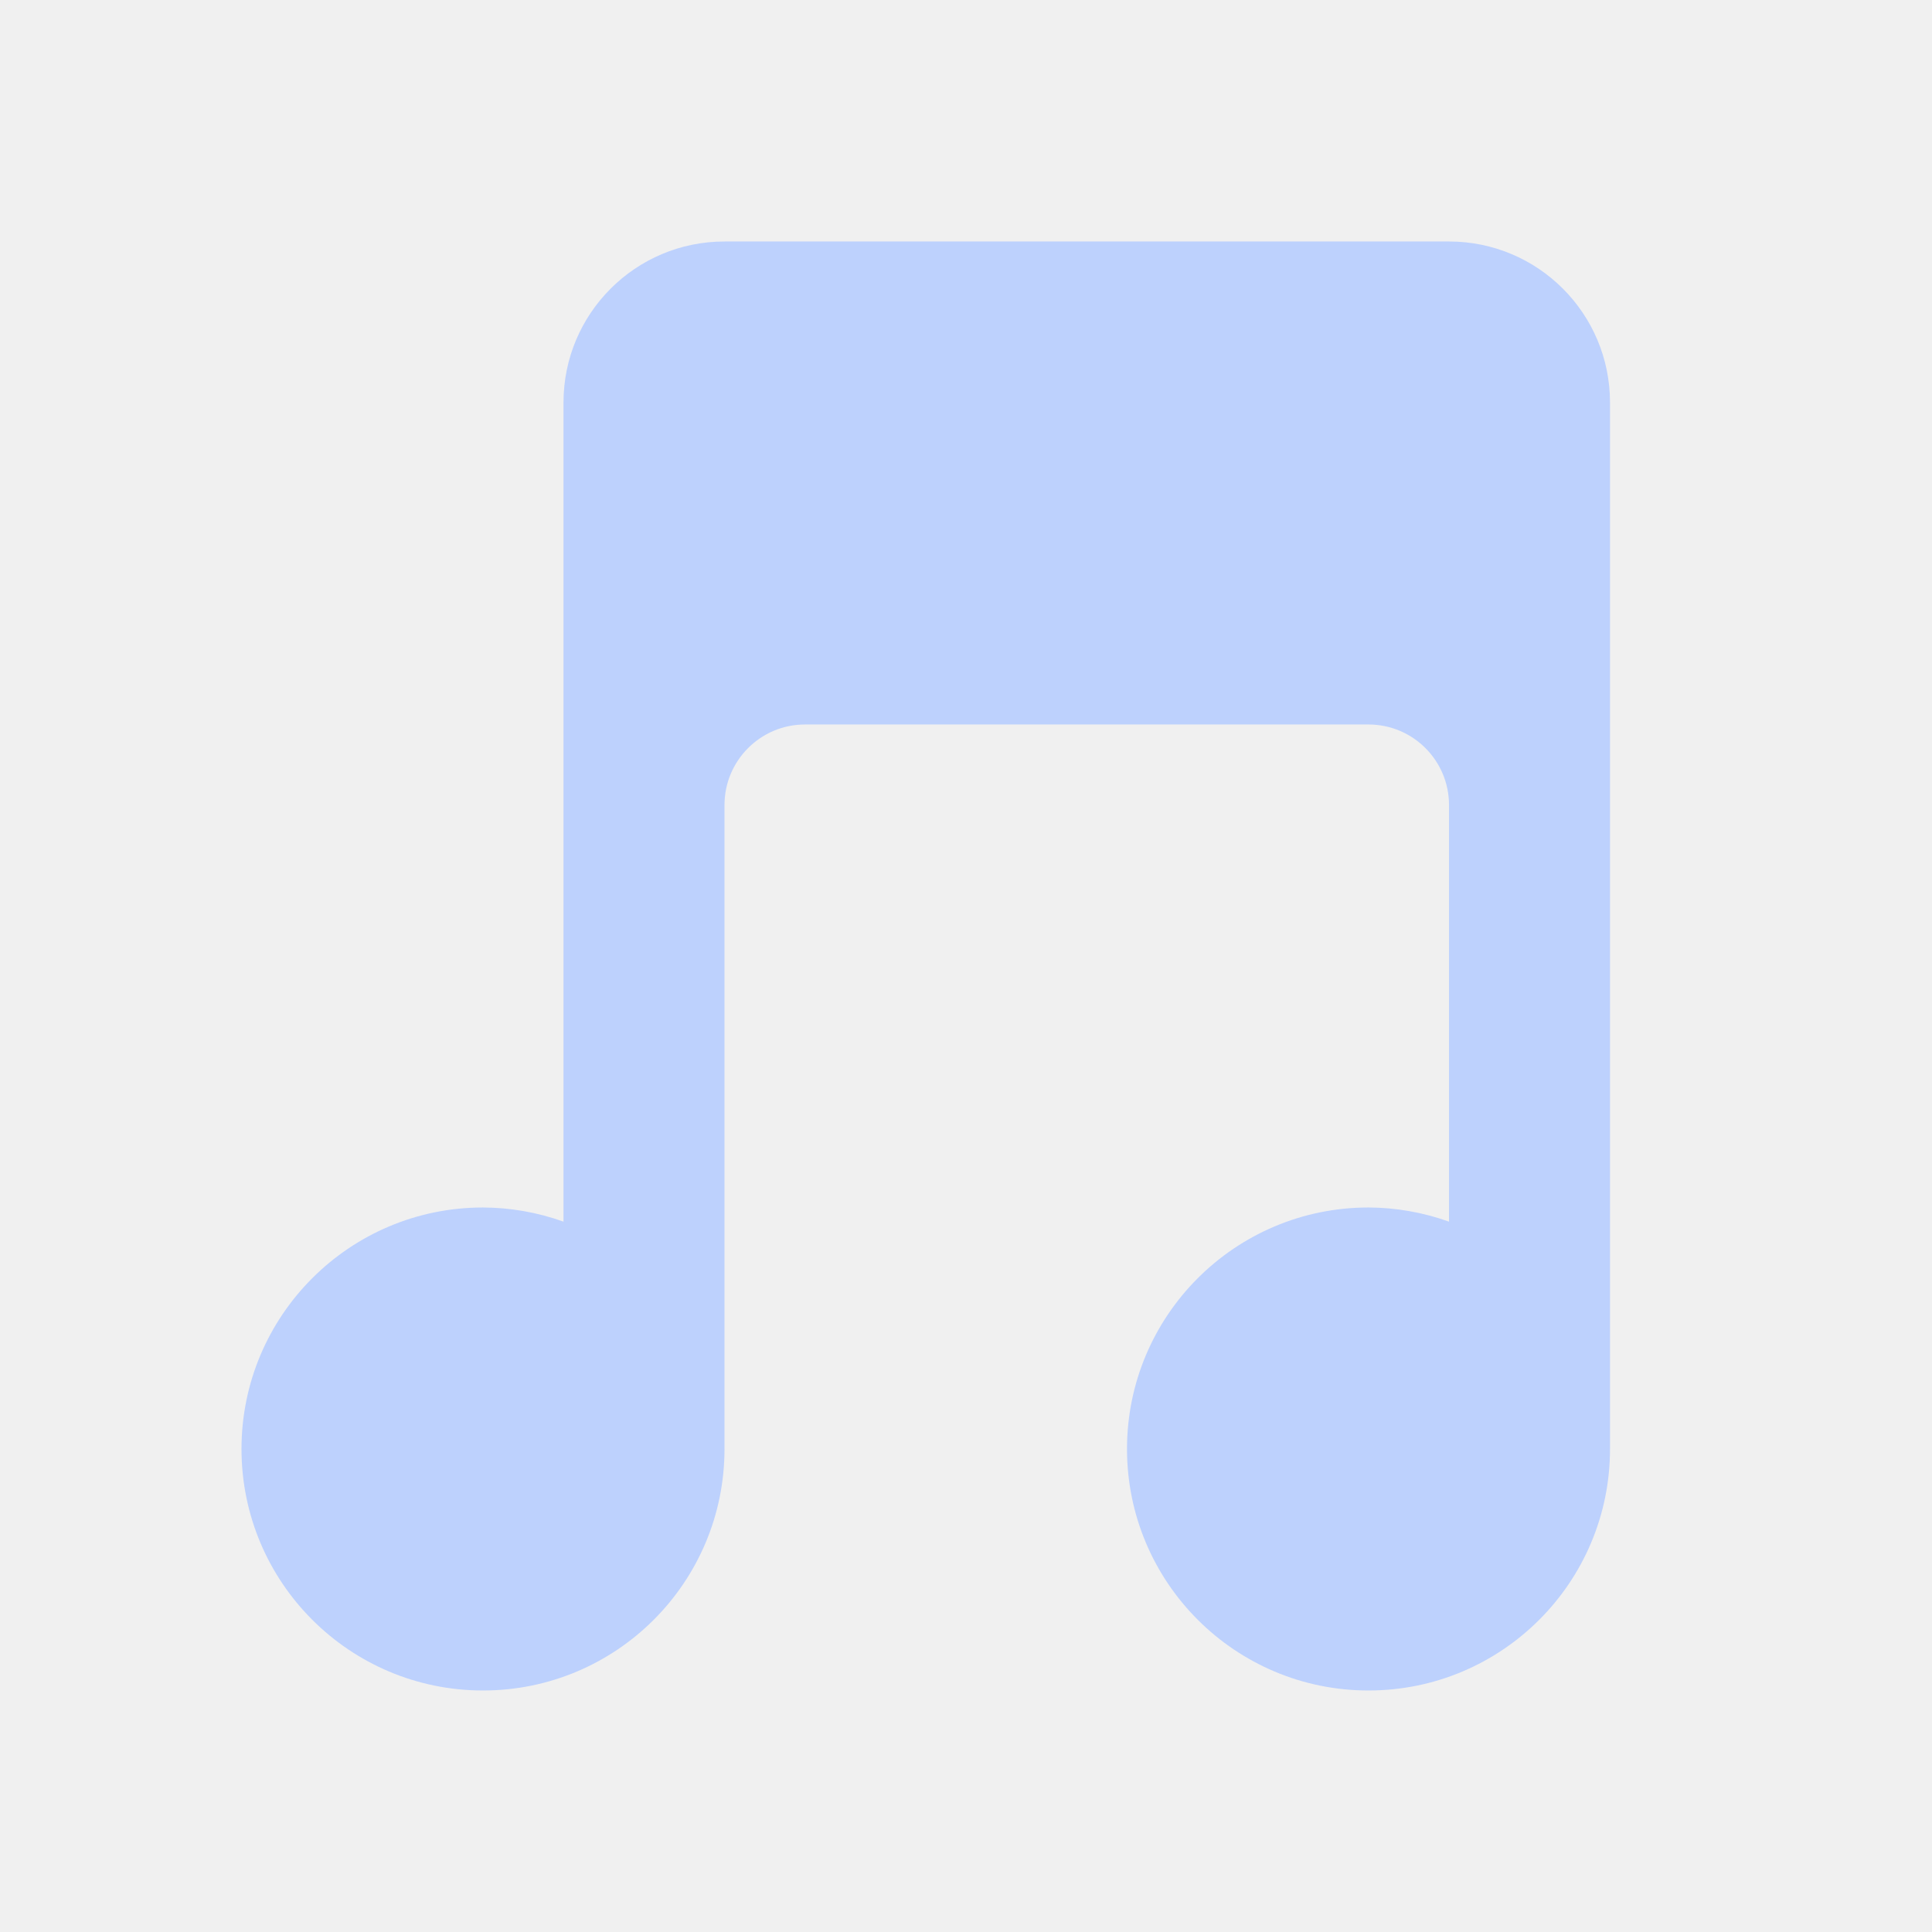
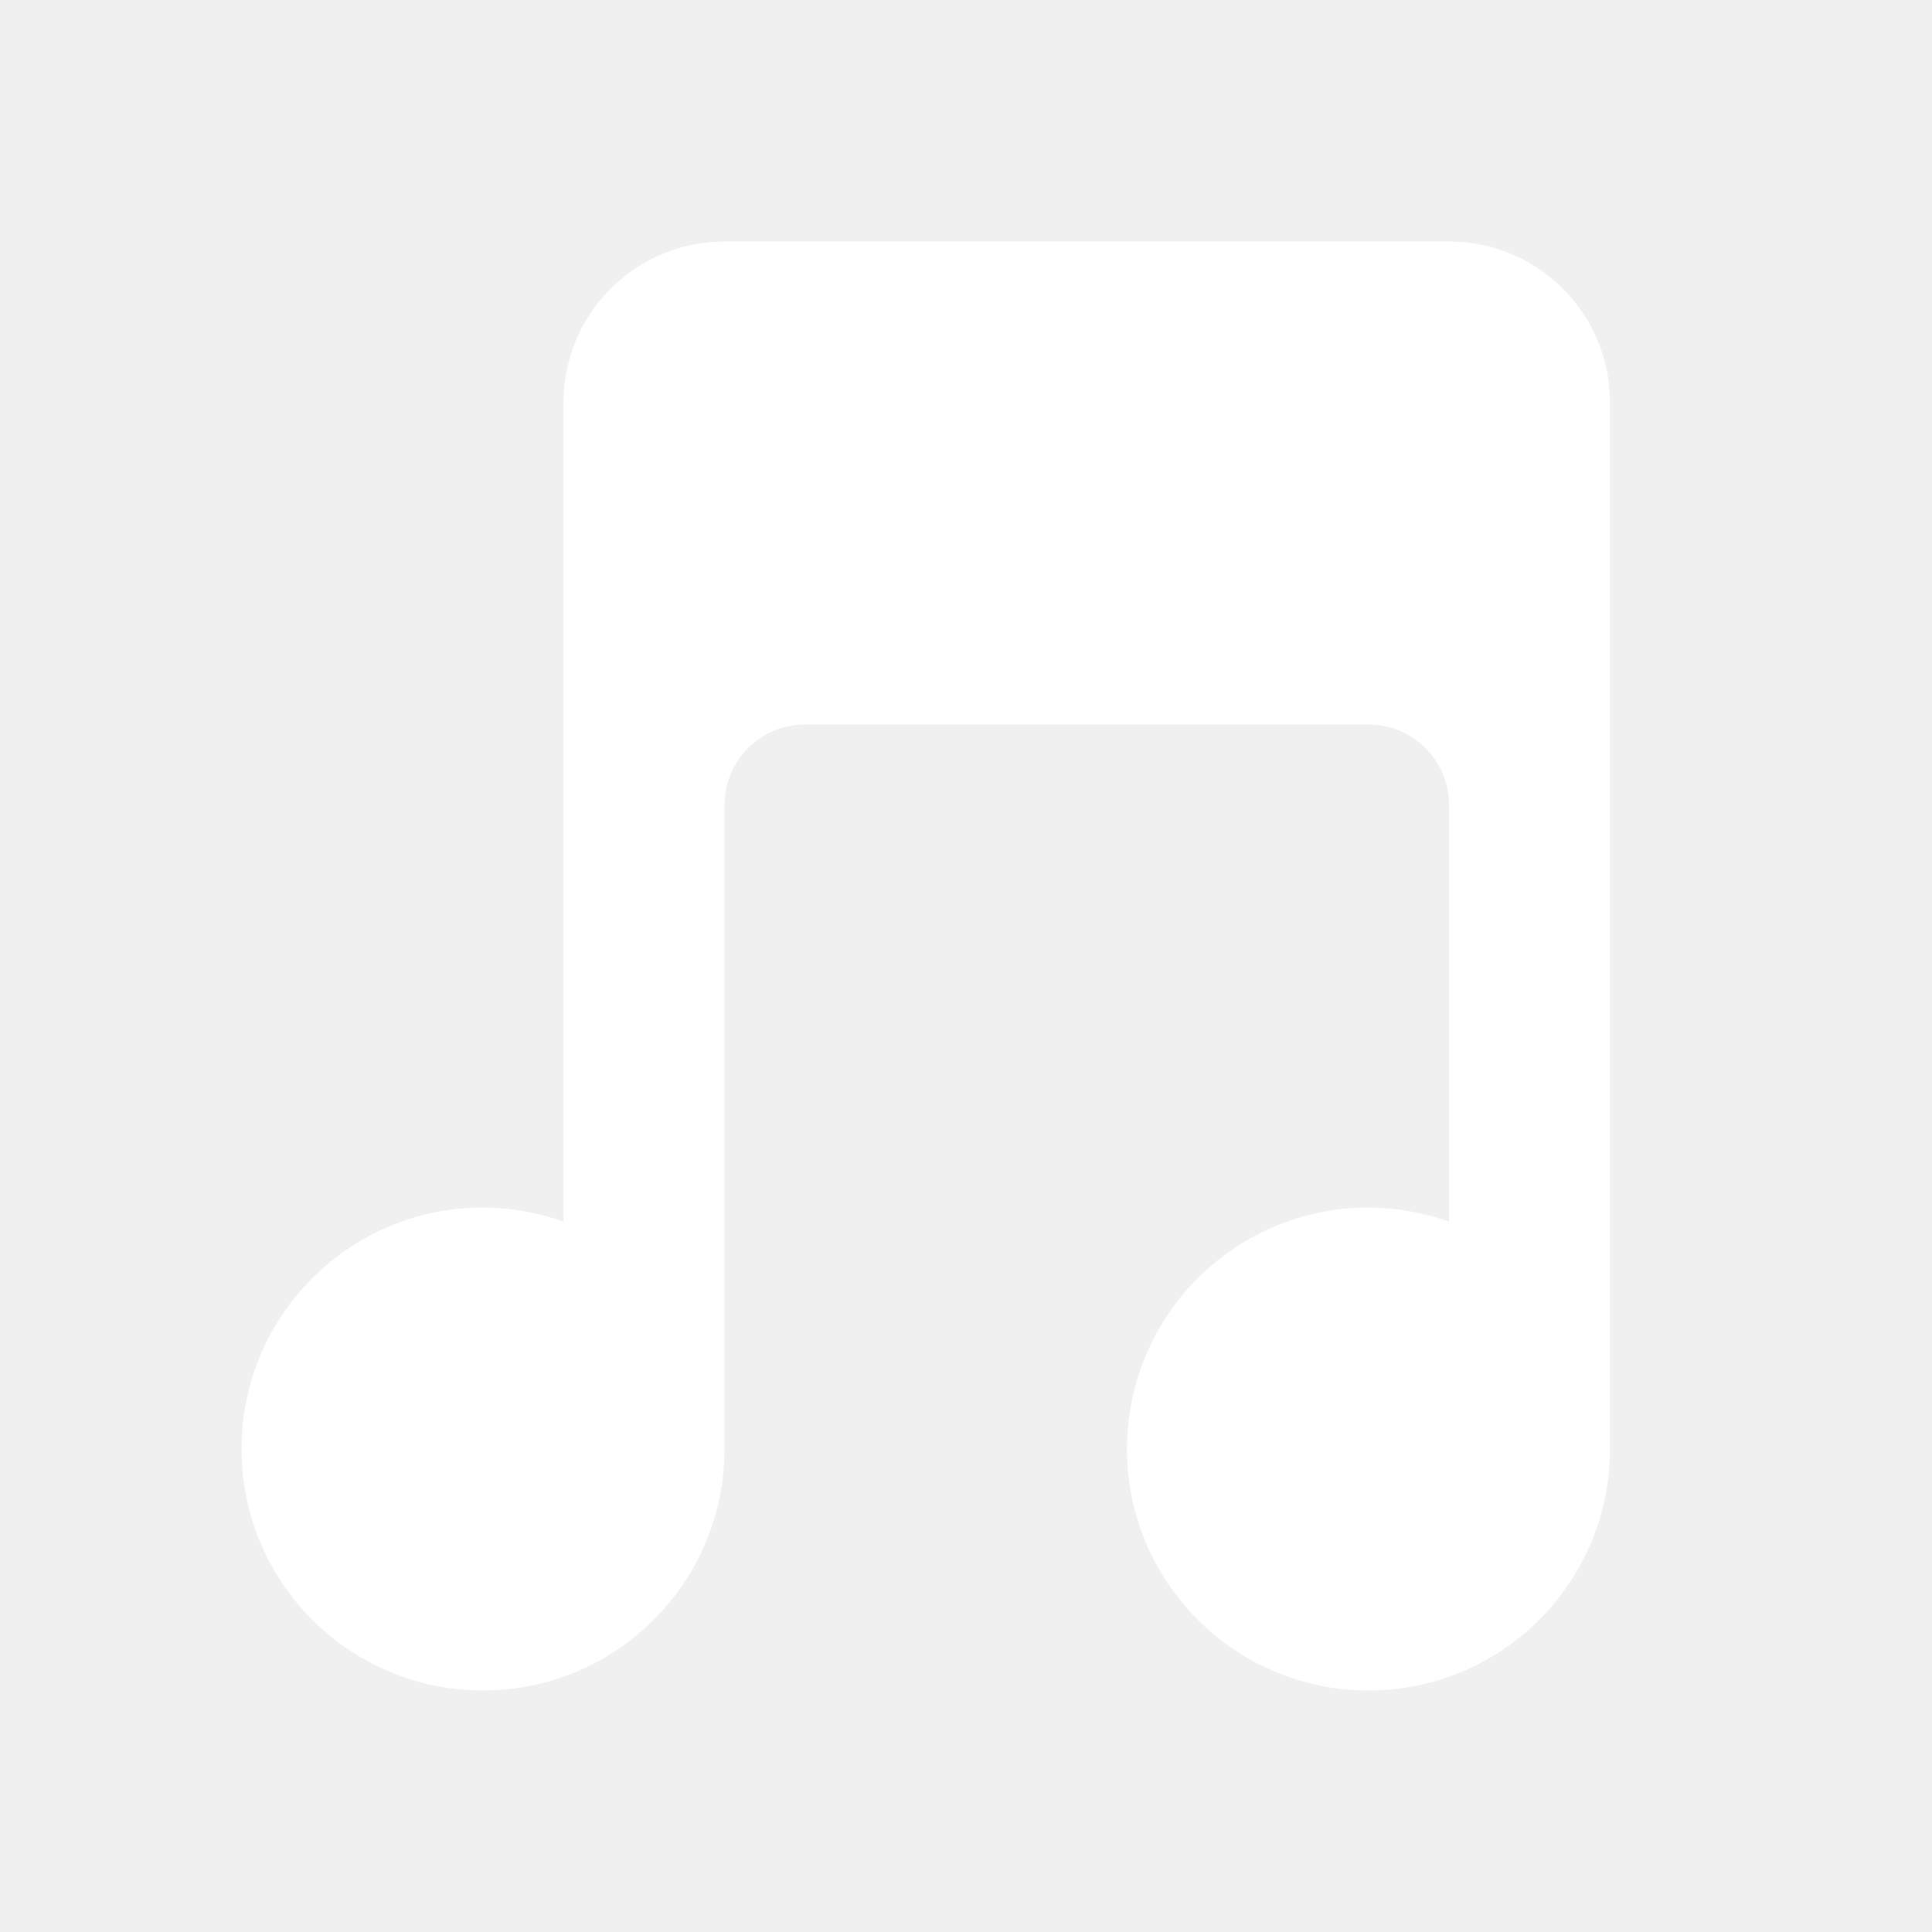
<svg xmlns="http://www.w3.org/2000/svg" x="0px" y="0px" viewBox="0 0 172 172" style=" fill:#000000;">
  <g fill="none" fill-rule="nonzero" stroke="none" stroke-width="1" stroke-linecap="butt" stroke-linejoin="miter" stroke-miterlimit="10" stroke-dasharray="" stroke-dashoffset="0" font-family="none" font-weight="none" font-size="none" text-anchor="none" style="mix-blend-mode: normal">
    <path d="M0,172v-172h172v172z" fill="none" />
-     <g fill="#bdd1fd">
+     <g fill="#fff">
      <path d="M64.5,21.5c-7.919,0 -14.333,6.414 -14.333,14.333v72.926c-2.3,-0.824 -4.724,-1.25 -7.167,-1.26c-11.874,0 -21.5,9.626 -21.5,21.5c0,11.874 9.626,21.5 21.5,21.5c11.874,0 21.5,-9.626 21.5,-21.5v-57.333c0,-3.956 3.211,-7.167 7.167,-7.167h50.167c3.956,0 7.167,3.211 7.167,7.167v37.093c-2.3,-0.824 -4.724,-1.25 -7.167,-1.26c-11.874,0 -21.5,9.626 -21.5,21.5c0,11.874 9.626,21.5 21.5,21.5c11.874,0 21.5,-9.626 21.5,-21.5v-93.167c0,-7.919 -6.414,-14.333 -14.333,-14.333z" />
    </g>
  </g>
</svg>
